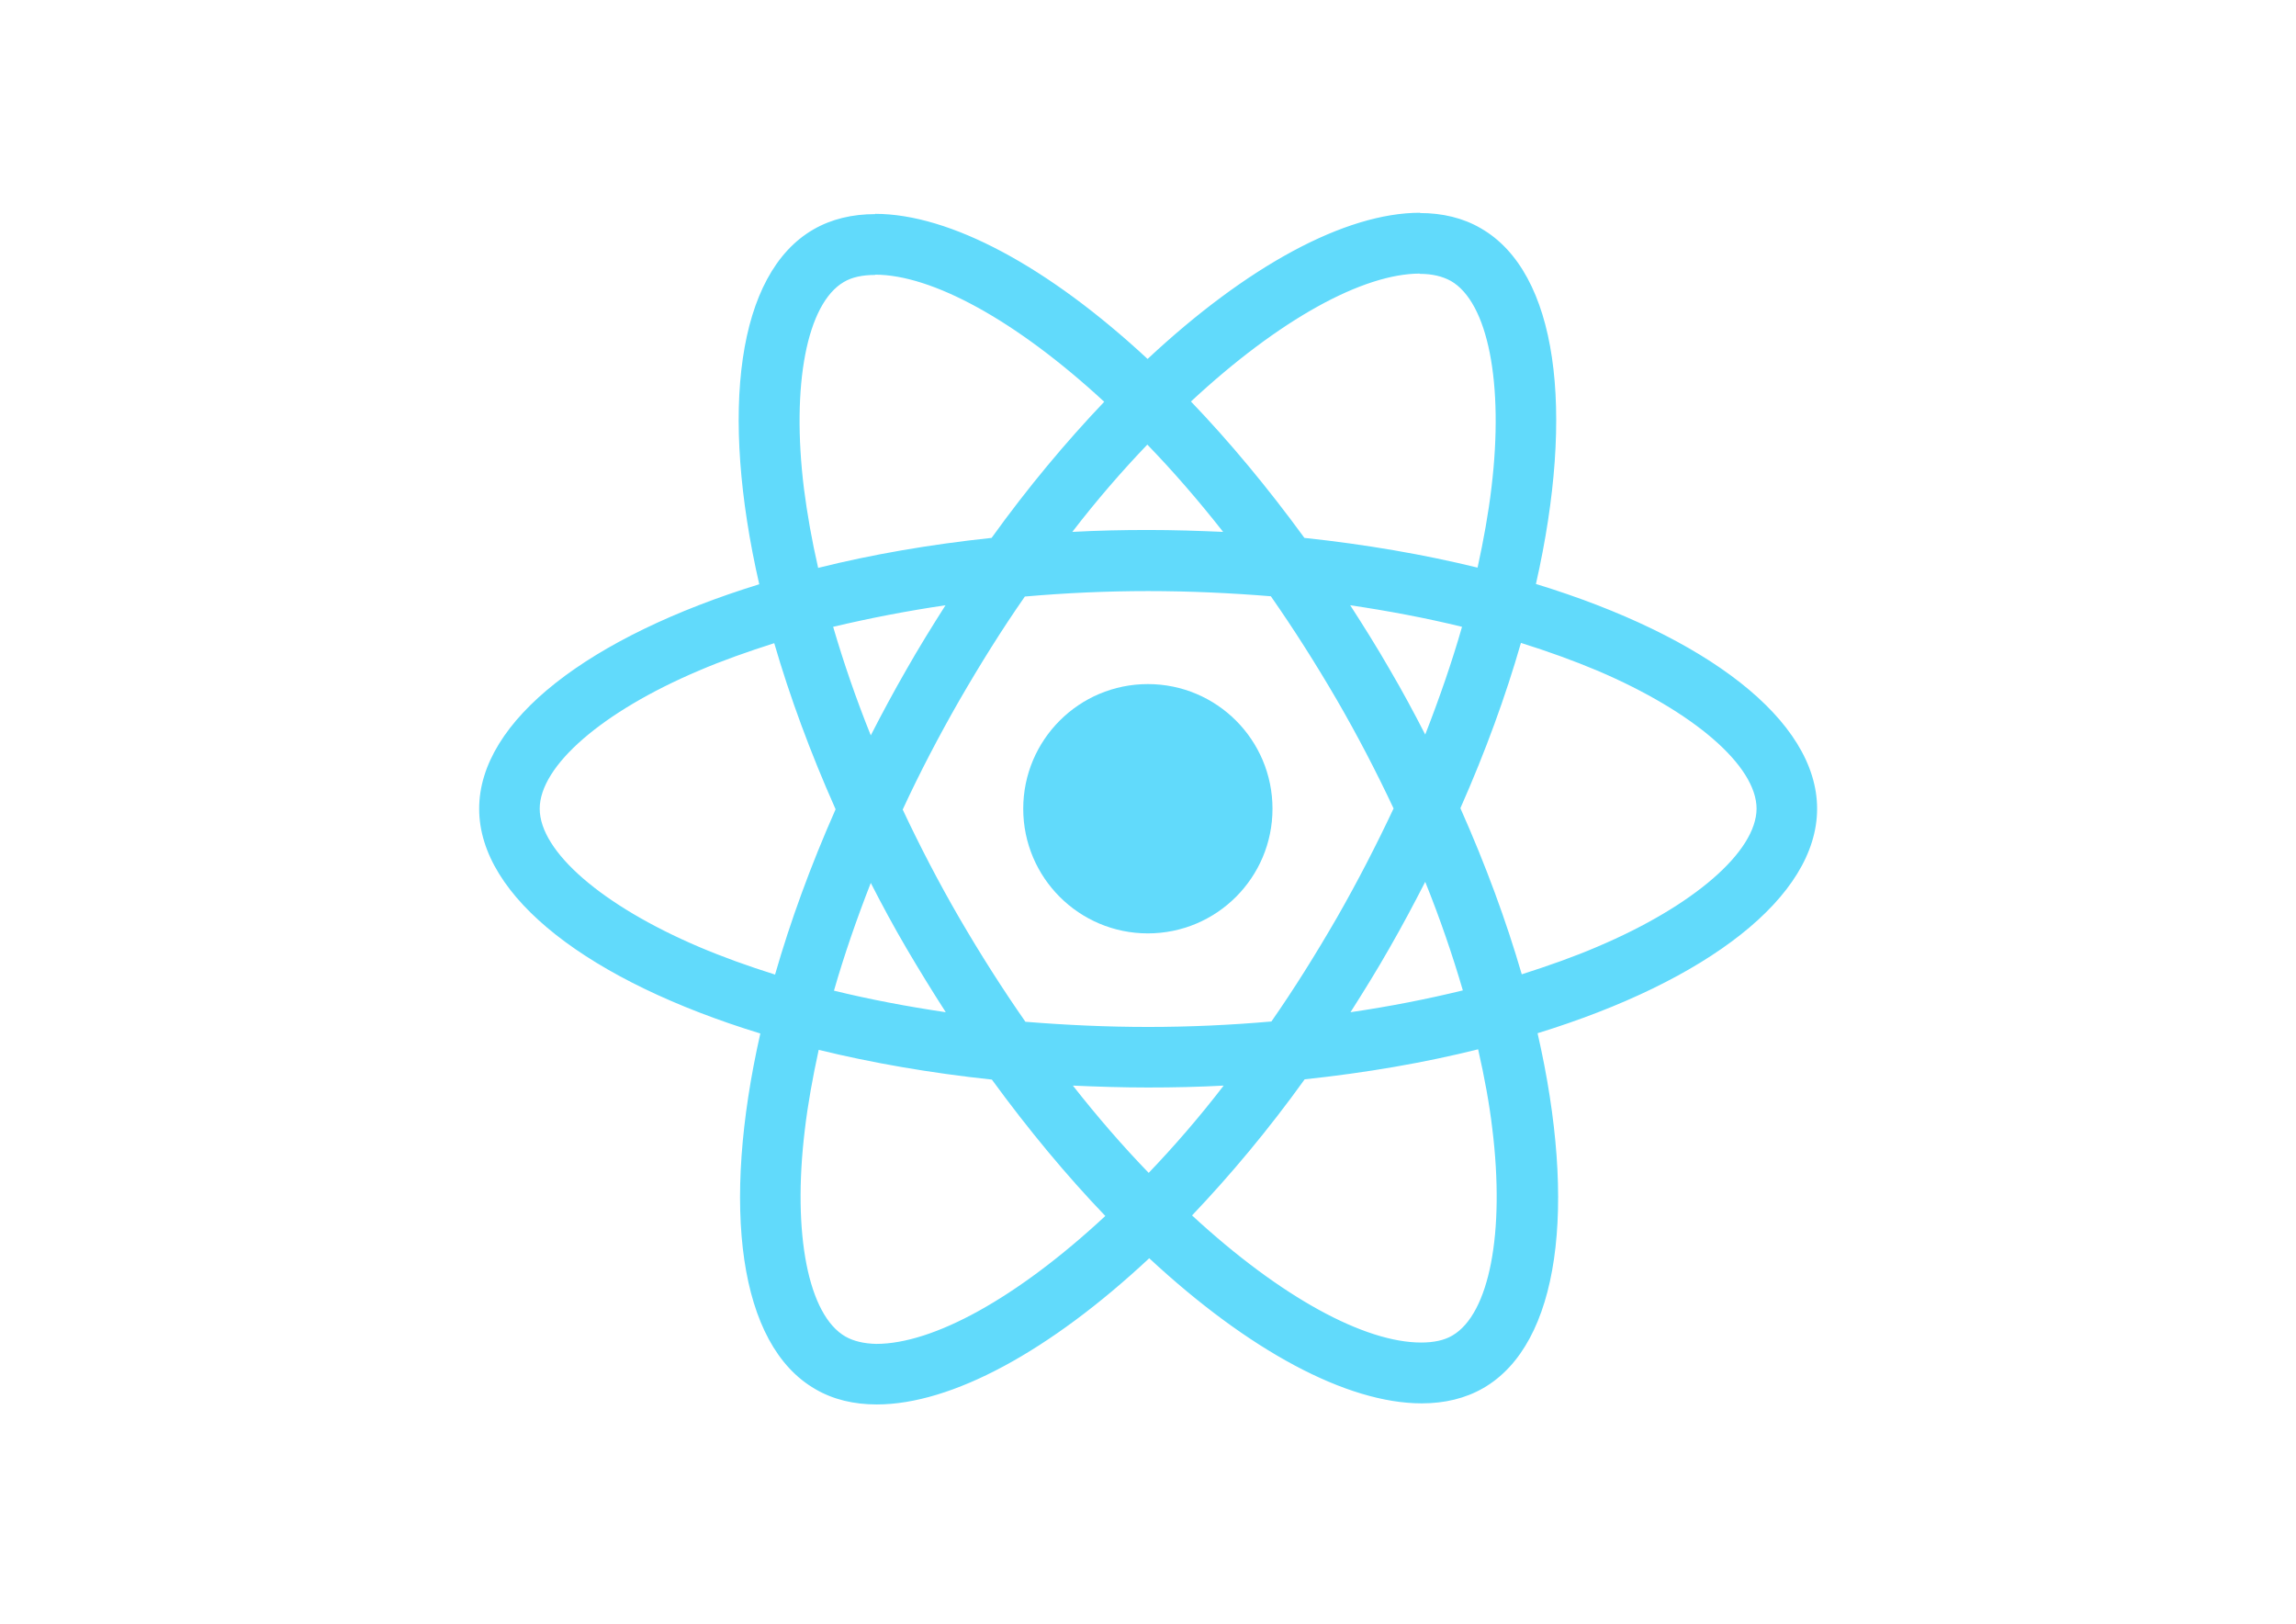
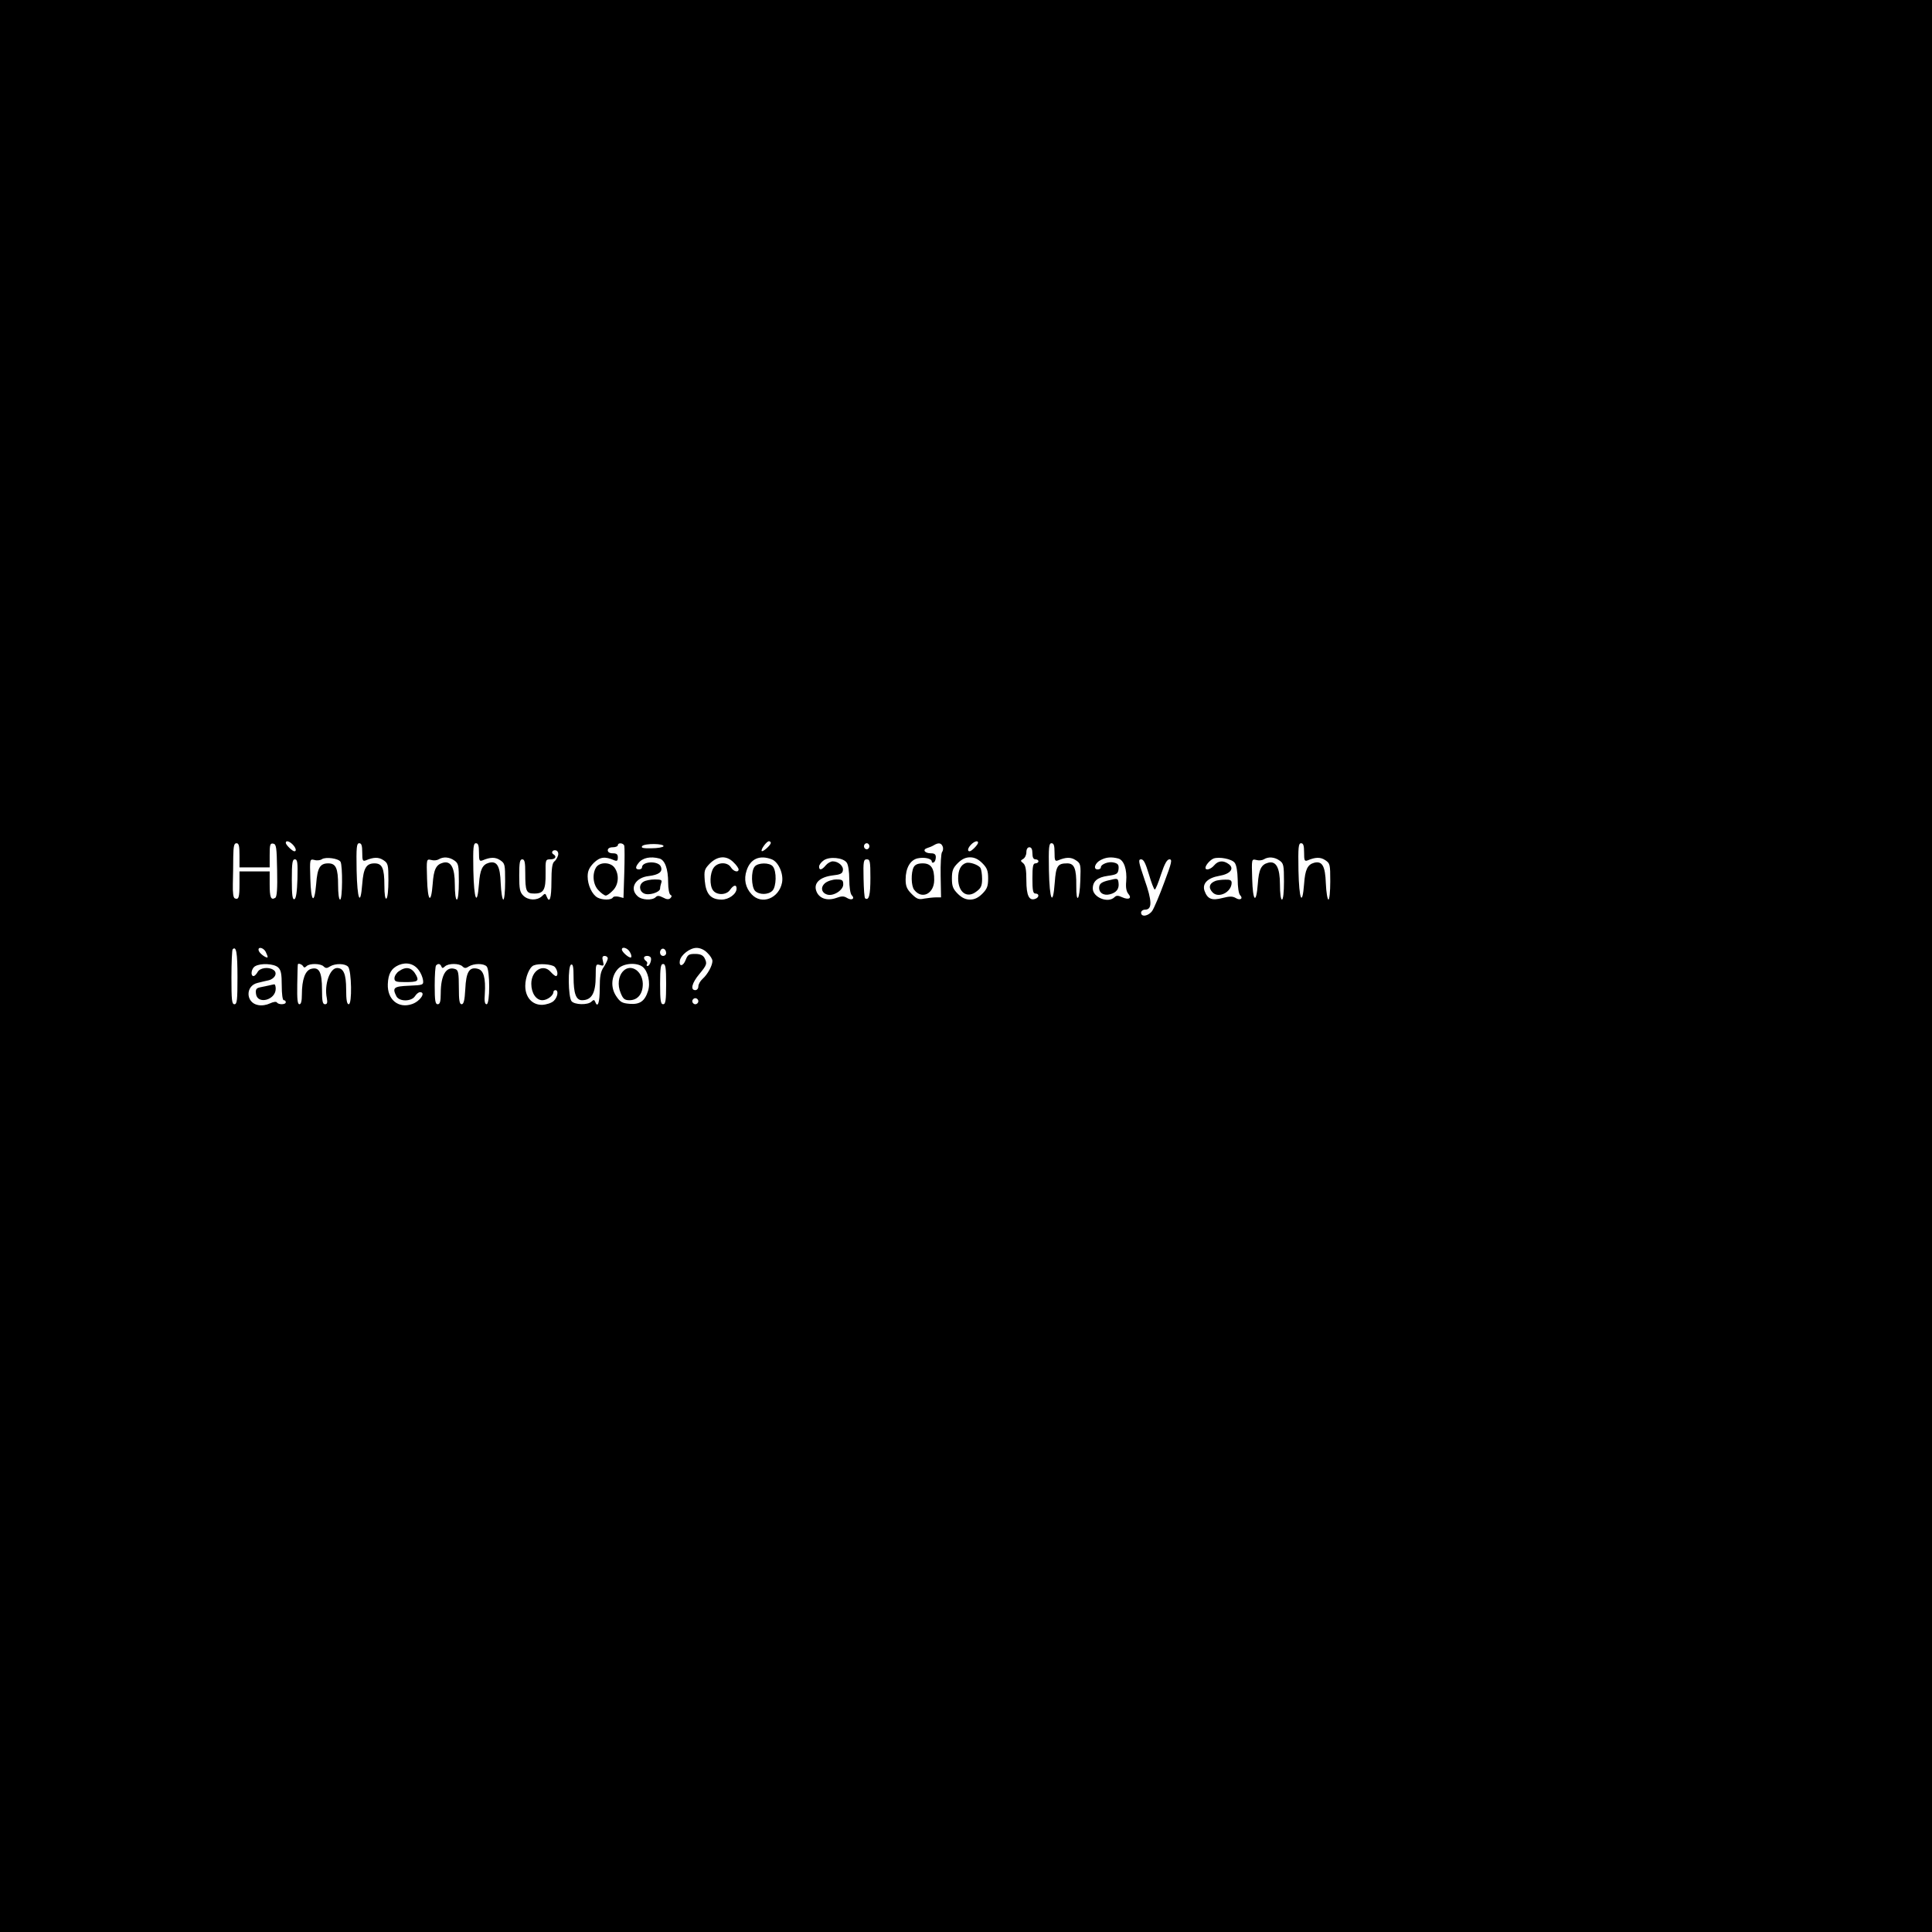
- <svg xmlns="http://www.w3.org/2000/svg" viewBox="0 0 841.9 595.3">
-   <g fill="#61DAFB">
-     <path d="M666.3 296.5c0-32.5-40.7-63.3-103.1-82.4 14.4-63.6 8-114.2-20.2-130.4-6.5-3.8-14.1-5.6-22.4-5.6v22.3c4.6 0 8.3.9 11.4 2.6 13.6 7.8 19.5 37.5 14.9 75.7-1.1 9.4-2.9 19.3-5.1 29.4-19.6-4.8-41-8.5-63.5-10.9-13.5-18.5-27.5-35.3-41.6-50 32.6-30.3 63.2-46.9 84-46.9V78c-27.5 0-63.5 19.6-99.9 53.6-36.4-33.8-72.4-53.2-99.9-53.2v22.3c20.7 0 51.4 16.5 84 46.6-14 14.7-28 31.4-41.3 49.9-22.6 2.4-44 6.1-63.6 11-2.3-10-4-19.7-5.2-29-4.7-38.2 1.1-67.9 14.6-75.8 3-1.8 6.9-2.6 11.5-2.6V78.5c-8.4 0-16 1.8-22.6 5.6-28.1 16.2-34.4 66.7-19.9 130.1-62.2 19.2-102.7 49.9-102.7 82.3 0 32.5 40.7 63.3 103.1 82.4-14.4 63.6-8 114.2 20.2 130.4 6.5 3.8 14.1 5.6 22.5 5.6 27.5 0 63.5-19.6 99.9-53.6 36.4 33.8 72.4 53.2 99.9 53.2 8.4 0 16-1.8 22.6-5.6 28.1-16.2 34.4-66.7 19.9-130.1 62-19.1 102.5-49.9 102.5-82.3zm-130.2-66.7c-3.7 12.9-8.3 26.2-13.5 39.5-4.1-8-8.4-16-13.1-24-4.6-8-9.5-15.8-14.4-23.4 14.2 2.1 27.9 4.7 41 7.9zm-45.8 106.5c-7.8 13.5-15.8 26.3-24.1 38.2-14.9 1.3-30 2-45.2 2-15.1 0-30.2-.7-45-1.9-8.3-11.9-16.4-24.6-24.2-38-7.6-13.1-14.5-26.4-20.8-39.8 6.2-13.4 13.2-26.8 20.7-39.9 7.8-13.5 15.8-26.3 24.1-38.2 14.9-1.3 30-2 45.2-2 15.1 0 30.2.7 45 1.9 8.3 11.9 16.4 24.6 24.2 38 7.6 13.1 14.5 26.4 20.8 39.8-6.3 13.4-13.2 26.8-20.7 39.9zm32.3-13c5.4 13.4 10 26.8 13.8 39.8-13.1 3.2-26.9 5.9-41.2 8 4.9-7.7 9.8-15.6 14.4-23.7 4.6-8 8.9-16.1 13-24.1zM421.2 430c-9.3-9.6-18.6-20.3-27.8-32 9 .4 18.2.7 27.5.7 9.4 0 18.7-.2 27.8-.7-9 11.7-18.3 22.4-27.5 32zm-74.4-58.9c-14.2-2.1-27.9-4.7-41-7.9 3.7-12.9 8.3-26.2 13.5-39.5 4.1 8 8.4 16 13.1 24 4.7 8 9.5 15.8 14.4 23.4zM420.7 163c9.3 9.6 18.6 20.3 27.8 32-9-.4-18.2-.7-27.5-.7-9.4 0-18.7.2-27.8.7 9-11.7 18.3-22.4 27.5-32zm-74 58.9c-4.9 7.7-9.8 15.6-14.4 23.7-4.6 8-8.9 16-13 24-5.4-13.4-10-26.8-13.8-39.8 13.1-3.1 26.9-5.8 41.2-7.9zm-90.5 125.2c-35.4-15.1-58.3-34.9-58.3-50.6 0-15.7 22.9-35.6 58.3-50.6 8.6-3.7 18-7 27.7-10.1 5.7 19.6 13.2 40 22.5 60.9-9.2 20.8-16.6 41.1-22.2 60.6-9.9-3.1-19.3-6.5-28-10.2zM310 490c-13.6-7.8-19.5-37.5-14.9-75.7 1.1-9.4 2.9-19.3 5.1-29.4 19.6 4.8 41 8.5 63.5 10.9 13.5 18.5 27.5 35.3 41.6 50-32.6 30.3-63.2 46.9-84 46.9-4.5-.1-8.3-1-11.3-2.7zm237.2-76.2c4.7 38.2-1.1 67.9-14.6 75.8-3 1.8-6.9 2.6-11.5 2.6-20.7 0-51.4-16.5-84-46.6 14-14.7 28-31.4 41.3-49.9 22.6-2.4 44-6.1 63.6-11 2.3 10.1 4.1 19.8 5.2 29.1zm38.5-66.7c-8.6 3.7-18 7-27.7 10.1-5.7-19.6-13.2-40-22.5-60.9 9.2-20.8 16.6-41.1 22.2-60.6 9.9 3.1 19.3 6.5 28.1 10.2 35.4 15.1 58.3 34.9 58.3 50.6-.1 15.7-23 35.6-58.4 50.6zM320.8 78.4z" />
-     <circle cx="420.9" cy="296.5" r="45.7" />
-     <path d="M520.5 78.1z" />
+ <svg xmlns="http://www.w3.org/2000/svg" version="1.0" width="20px" height="20px" viewBox="0 0 960 960" preserveAspectRatio="xMidYMid meet">
+   <g transform="translate(0,960) scale(0.1,-0.1)" fill="#000000" stroke="none">
+     <path d="M0 4800 l0 -4800 4800 0 4800 0 0 4800 0 4800 -4800 0 -4800 0 0 -4800z m1454 604 c16 -16 21 -34 9 -34 -10 0 -43 32 -43 42 0 13 17 9 34 -8z m2376 8 c0 -12 -39 -46 -45 -41 -6 7 24 49 36 49 5 0 9 -4 9 -8z m1030 1 c0 -10 -32 -43 -42 -43 -13 0 -9 17 8 34 16 16 34 21 34 9z m-3670 -63 l0 -60 75 0 75 0 0 61 c0 52 2 60 18 57 15 -3 17 -18 19 -133 2 -90 -1 -131 -9 -136 -22 -14 -28 2 -28 67 l0 64 -75 0 -75 0 0 -63 c0 -66 -4 -79 -23 -71 -8 3 -11 28 -10 72 1 37 2 97 2 135 1 53 4 67 16 67 12 0 15 -13 15 -60z m610 14 c0 -40 2 -45 18 -39 38 16 63 17 87 1 23 -15 25 -22 25 -101 0 -46 -4 -87 -10 -90 -6 -4 -10 20 -10 65 0 86 -11 110 -49 110 -41 0 -55 -24 -61 -102 -9 -117 -25 -78 -28 67 -2 116 0 135 13 135 11 0 15 -11 15 -46z m580 0 c0 -40 2 -45 18 -39 38 16 63 17 87 1 24 -16 25 -21 25 -106 0 -50 -4 -90 -9 -90 -5 0 -11 36 -13 81 -3 86 -18 112 -58 102 -33 -9 -45 -34 -50 -105 -9 -117 -25 -78 -28 67 -2 116 0 135 13 135 11 0 15 -11 15 -46z m722 34 c2 -7 2 -69 0 -136 l-4 -124 -23 6 c-13 3 -27 2 -30 -4 -8 -13 -51 -13 -76 0 -27 15 -49 62 -49 105 0 27 8 44 30 67 31 30 55 34 103 13 13 -5 17 -2 17 14 0 16 -6 21 -25 21 -16 0 -25 6 -25 15 0 9 9 15 25 15 14 0 25 5 25 10 0 14 27 12 32 -2z m195 -3 c-2 -5 -29 -10 -60 -10 -42 -1 -53 2 -46 11 12 14 110 13 106 -1z m1023 0 c0 -8 -6 -15 -13 -15 -8 0 -14 7 -14 15 0 8 6 15 14 15 7 0 13 -7 13 -15z m364 -1 c4 -9 2 -22 -3 -28 -5 -6 -8 -59 -7 -118 l2 -107 -25 0 c-14 0 -40 -3 -58 -6 -27 -6 -37 -3 -63 23 -24 24 -30 39 -30 72 0 57 23 97 60 105 33 7 70 -1 70 -16 0 -6 5 -7 10 -4 6 3 10 15 10 26 0 14 -7 19 -24 19 -31 0 -44 18 -19 26 10 3 25 9 33 14 23 14 37 12 44 -6z m556 -30 c0 -40 2 -45 18 -39 38 16 63 17 87 1 25 -16 26 -21 23 -102 -3 -98 -21 -120 -20 -25 1 85 -10 111 -45 111 -48 0 -56 -13 -62 -95 -9 -123 -26 -89 -29 60 -2 116 0 135 13 135 11 0 15 -11 15 -46z m1240 0 c0 -40 2 -45 18 -39 38 16 63 17 87 1 24 -16 25 -21 25 -106 0 -50 -4 -90 -9 -90 -5 0 -11 36 -13 81 -3 86 -18 112 -58 102 -33 -9 -45 -34 -50 -105 -9 -117 -25 -78 -28 67 -2 116 0 135 13 135 11 0 15 -11 15 -46z m-1350 -4 c0 -20 5 -30 15 -30 8 0 15 -4 15 -10 0 -5 -7 -10 -15 -10 -12 0 -15 -15 -15 -75 0 -60 3 -75 15 -75 20 0 19 -19 0 -26 -31 -12 -45 15 -45 91 0 54 -4 76 -16 86 -14 11 -14 13 0 21 9 5 16 20 16 33 0 16 6 25 15 25 10 0 15 -10 15 -30z m-2357 -10 c-3 -11 -11 -25 -19 -31 -10 -8 -14 -37 -14 -100 0 -83 -9 -111 -24 -73 -6 16 -8 16 -24 0 -25 -22 -68 -20 -92 4 -17 17 -20 33 -20 100 0 64 3 80 15 80 12 0 15 -14 15 -69 0 -90 5 -101 45 -101 47 0 57 19 56 100 -1 68 0 70 24 70 25 0 33 14 15 25 -15 9 -2 25 14 19 8 -3 12 -14 9 -24z m-1081 -32 c11 -19 10 -188 -2 -188 -6 0 -10 30 -10 71 0 85 -11 109 -49 109 -41 0 -54 -22 -60 -103 -9 -105 -26 -89 -29 27 -3 98 -3 98 20 93 13 -4 30 -2 38 4 19 12 81 4 92 -13z m566 6 c20 -14 22 -23 22 -105 0 -53 -4 -89 -10 -89 -6 0 -10 32 -10 75 0 83 -19 119 -59 108 -34 -9 -46 -33 -51 -105 -8 -104 -25 -88 -28 26 -3 98 -3 98 20 93 13 -4 30 -2 38 3 22 14 53 12 78 -6z m1019 10 c27 -8 43 -51 43 -120 0 -29 5 -56 11 -60 8 -4 8 -9 0 -17 -7 -7 -18 -7 -36 3 -20 10 -28 11 -37 2 -17 -17 -69 -15 -90 5 -42 38 -11 93 56 100 49 6 70 21 60 46 -11 31 -94 28 -94 -3 0 -6 -7 -10 -15 -10 -18 0 -19 11 -2 32 20 26 59 34 104 22z m368 -19 c14 -13 25 -29 25 -35 0 -17 -25 -11 -38 10 -17 28 -66 27 -86 -2 -19 -27 -21 -88 -3 -112 19 -26 68 -24 85 3 17 24 32 27 32 6 0 -27 -38 -55 -74 -55 -54 0 -78 27 -84 93 -4 52 -2 58 26 87 39 38 83 40 117 5z m190 15 c33 -13 59 -71 51 -115 -15 -79 -101 -113 -151 -59 -31 33 -40 75 -25 119 19 58 65 78 125 55z m372 -16 c8 -10 13 -46 13 -84 0 -37 5 -71 12 -78 18 -18 0 -28 -23 -14 -16 10 -27 10 -54 0 -46 -16 -86 -2 -99 35 -14 39 18 69 81 77 37 4 49 9 51 24 5 22 -22 46 -50 46 -10 0 -26 -9 -35 -20 -20 -24 -33 -26 -33 -6 0 8 10 22 23 31 28 20 96 14 114 -11z m674 -3 c24 -24 29 -38 29 -76 0 -38 -5 -52 -29 -76 -20 -20 -39 -29 -61 -29 -22 0 -41 9 -61 29 -24 24 -29 38 -29 76 0 38 5 52 29 76 20 20 39 29 61 29 22 0 41 -9 61 -29z m676 23 c28 -8 44 -55 39 -114 -3 -30 1 -50 11 -62 19 -22 1 -31 -32 -16 -19 9 -28 9 -37 0 -32 -32 -108 -1 -108 43 0 36 23 56 75 63 44 6 50 10 53 33 2 21 -2 28 -23 33 -26 7 -65 -8 -65 -24 0 -6 -7 -10 -16 -10 -24 0 -13 33 16 47 27 14 53 16 87 7z m578 -21 c9 -11 14 -43 15 -83 0 -37 5 -71 12 -78 17 -17 0 -28 -22 -14 -16 9 -30 9 -65 0 -53 -14 -75 -6 -90 36 -12 36 16 64 74 74 54 9 76 36 47 58 -27 20 -53 18 -73 -6 -17 -20 -43 -27 -43 -12 0 13 23 39 40 46 28 10 91 -2 105 -21z m223 11 c20 -14 22 -23 22 -105 0 -53 -4 -89 -10 -89 -6 0 -10 32 -10 75 0 83 -19 119 -59 108 -34 -9 -46 -33 -51 -105 -8 -104 -25 -88 -28 26 -3 98 -3 98 20 93 13 -4 30 -2 38 3 22 14 53 12 78 -6z m-4880 -91 c-2 -66 -7 -98 -15 -101 -10 -3 -13 21 -13 97 0 84 3 101 15 101 13 0 15 -15 13 -97z m2847 5 c0 -85 -7 -114 -26 -102 -4 2 -7 47 -8 99 -2 85 0 95 16 95 16 0 18 -10 18 -92z m1384 17 c12 -41 25 -75 29 -75 4 0 18 34 31 75 18 54 30 75 42 75 15 0 11 -17 -26 -115 -23 -63 -50 -126 -59 -140 -18 -27 -56 -34 -56 -10 0 8 9 15 20 15 36 0 35 43 -3 150 -30 88 -32 100 -17 100 13 0 22 -19 39 -75z m-4529 -511 c0 -112 -2 -134 -15 -134 -13 0 -15 21 -15 133 0 74 3 137 6 140 18 18 24 -16 24 -139z m140 127 c5 -11 10 -22 10 -26 0 -11 -38 14 -44 30 -8 22 21 19 34 -4z m1810 -2 c7 -11 9 -23 6 -26 -7 -7 -46 26 -46 39 0 17 30 7 40 -13z m180 -5 c0 -8 -7 -14 -15 -14 -15 0 -21 21 -9 33 10 9 24 -2 24 -19z m205 1 c14 -13 25 -31 25 -40 0 -23 -24 -67 -49 -89 -12 -11 -21 -27 -21 -38 0 -10 -7 -18 -15 -18 -26 0 -17 36 20 80 38 46 40 52 25 81 -8 13 -21 19 -46 19 -31 0 -37 -4 -47 -30 -12 -32 -34 -35 -29 -4 5 29 50 64 83 64 18 0 39 -9 54 -25z m-495 -27 c0 -7 -9 -26 -20 -43 -16 -23 -20 -47 -20 -107 0 -70 -10 -100 -23 -65 -4 10 -7 10 -18 0 -18 -18 -84 -16 -99 2 -17 21 -19 177 -2 182 9 4 12 -13 12 -61 0 -82 12 -116 42 -116 48 0 68 35 68 120 0 58 1 61 21 55 19 -6 21 -4 15 19 -5 19 -3 26 9 26 8 0 15 -6 15 -12z m212 6 c9 -8 -3 -44 -14 -44 -5 0 -7 4 -3 9 3 5 1 12 -5 16 -5 3 -10 10 -10 16 0 10 23 13 32 3z m-1151 -65 c10 -13 19 -35 21 -49 3 -24 1 -25 -69 -28 -77 -3 -85 -10 -63 -53 15 -27 75 -26 92 1 7 11 18 20 25 20 31 0 1 -45 -39 -59 -68 -24 -124 22 -121 99 2 52 18 79 55 95 39 16 76 6 99 -26z m-699 14 c14 -13 18 -31 18 -90 0 -42 4 -73 10 -73 6 0 10 -4 10 -10 0 -13 -37 -13 -44 -1 -4 5 -18 3 -35 -5 -17 -8 -40 -12 -59 -8 -62 12 -63 96 -2 110 14 4 38 9 55 13 32 8 46 38 23 52 -24 16 -67 10 -78 -11 -6 -11 -15 -20 -20 -20 -17 0 -11 39 8 49 27 16 93 13 114 -6z m124 6 c4 -8 9 -8 17 0 15 15 70 14 85 -1 10 -10 17 -10 32 0 27 16 75 15 90 -2 17 -21 20 -186 3 -186 -9 0 -13 20 -13 74 0 76 -13 106 -45 106 -36 0 -65 -83 -51 -150 4 -22 2 -30 -9 -30 -12 0 -15 15 -15 73 0 87 -14 113 -53 103 -30 -7 -47 -52 -47 -128 0 -32 -4 -48 -12 -48 -10 0 -12 25 -11 97 1 54 2 99 3 101 1 7 20 1 26 -9z m687 -1 c4 -10 7 -10 18 0 17 16 71 16 87 0 10 -10 17 -10 32 0 25 15 72 16 88 0 17 -17 17 -188 0 -188 -9 0 -12 15 -9 51 5 80 -6 118 -35 125 -42 11 -58 -15 -62 -101 -3 -56 -8 -75 -18 -75 -11 0 -14 19 -14 84 0 69 -3 85 -16 90 -46 18 -74 -28 -74 -120 0 -41 -4 -54 -15 -54 -12 0 -15 17 -15 93 0 52 3 97 7 100 10 11 21 8 26 -5z m563 -2 c15 -15 19 -46 6 -46 -4 0 -15 9 -25 20 -37 44 -97 8 -97 -58 0 -47 24 -82 55 -82 24 0 55 23 55 41 0 5 5 9 10 9 17 0 11 -36 -9 -54 -11 -10 -36 -18 -57 -19 -49 -1 -84 37 -84 94 0 43 21 94 42 102 27 11 90 6 104 -7z m437 0 c27 -21 40 -80 27 -120 -16 -51 -41 -68 -91 -64 -37 3 -47 8 -67 38 -29 43 -25 100 9 136 26 28 92 33 122 10z m117 -86 c0 -82 -3 -100 -15 -100 -12 0 -15 18 -15 100 0 82 3 100 15 100 12 0 15 -18 15 -100z m160 -85 c0 -8 -7 -15 -15 -15 -8 0 -15 7 -15 15 0 8 7 15 15 15 8 0 15 -7 15 -15z" />
+     <path d="M2962 5290 c-21 -34 -15 -88 13 -115 13 -14 29 -25 35 -25 6 0 22 11 35 25 29 28 33 79 9 113 -20 29 -74 30 -92 2z" />
+     <path d="M4540 5291 c-14 -27 -13 -94 3 -113 38 -49 98 -19 99 48 1 60 -16 84 -57 84 -24 0 -38 -6 -45 -19z" />
+     <path d="M3198 5219 c-24 -13 -23 -46 1 -58 23 -13 81 5 81 24 0 7 3 20 6 29 5 13 -1 16 -32 16 -22 0 -47 -5 -56 -11z" />
+     <path d="M3750 5294 c-19 -22 -17 -101 2 -121 21 -20 65 -20 86 1 20 20 22 97 2 121 -16 20 -74 19 -90 -1z" />
+     <path d="M4100 5212 c-24 -20 -19 -48 10 -57 31 -10 80 22 80 50 0 22 -5 25 -34 25 -19 0 -44 -8 -56 -18z" />
+     <path d="M4800 5312 c-26 -9 -39 -35 -39 -77 0 -70 45 -102 92 -64 22 16 27 29 27 62 0 23 -4 47 -8 54 -10 16 -54 31 -72 25z" />
+     <path d="M5510 5226 c-34 -8 -46 -16 -48 -32 -4 -28 20 -46 52 -38 33 8 48 27 44 57 -3 23 -4 24 -48 13z" />
+     <path d="M6040 5223 c-32 -12 -37 -35 -14 -58 30 -30 93 2 94 48 0 13 -8 17 -32 16 -18 0 -40 -3 -48 -6z" />
+     <path d="M1982 4774 c-12 -8 -22 -24 -22 -35 0 -16 7 -19 53 -19 62 0 70 5 55 34 -21 39 -49 46 -86 20z" />
+     <path d="M1335 4703 c-11 -2 -30 -6 -43 -9 -18 -4 -23 -10 -20 -32 6 -55 98 -32 98 25 0 12 -3 22 -7 22 -5 -1 -17 -3 -28 -6z" />
+     <path d="M3097 4775 c-24 -24 -30 -69 -13 -109 12 -30 20 -36 44 -36 41 0 67 32 66 83 -2 63 -60 100 -97 62z" />
  </g>
</svg>
